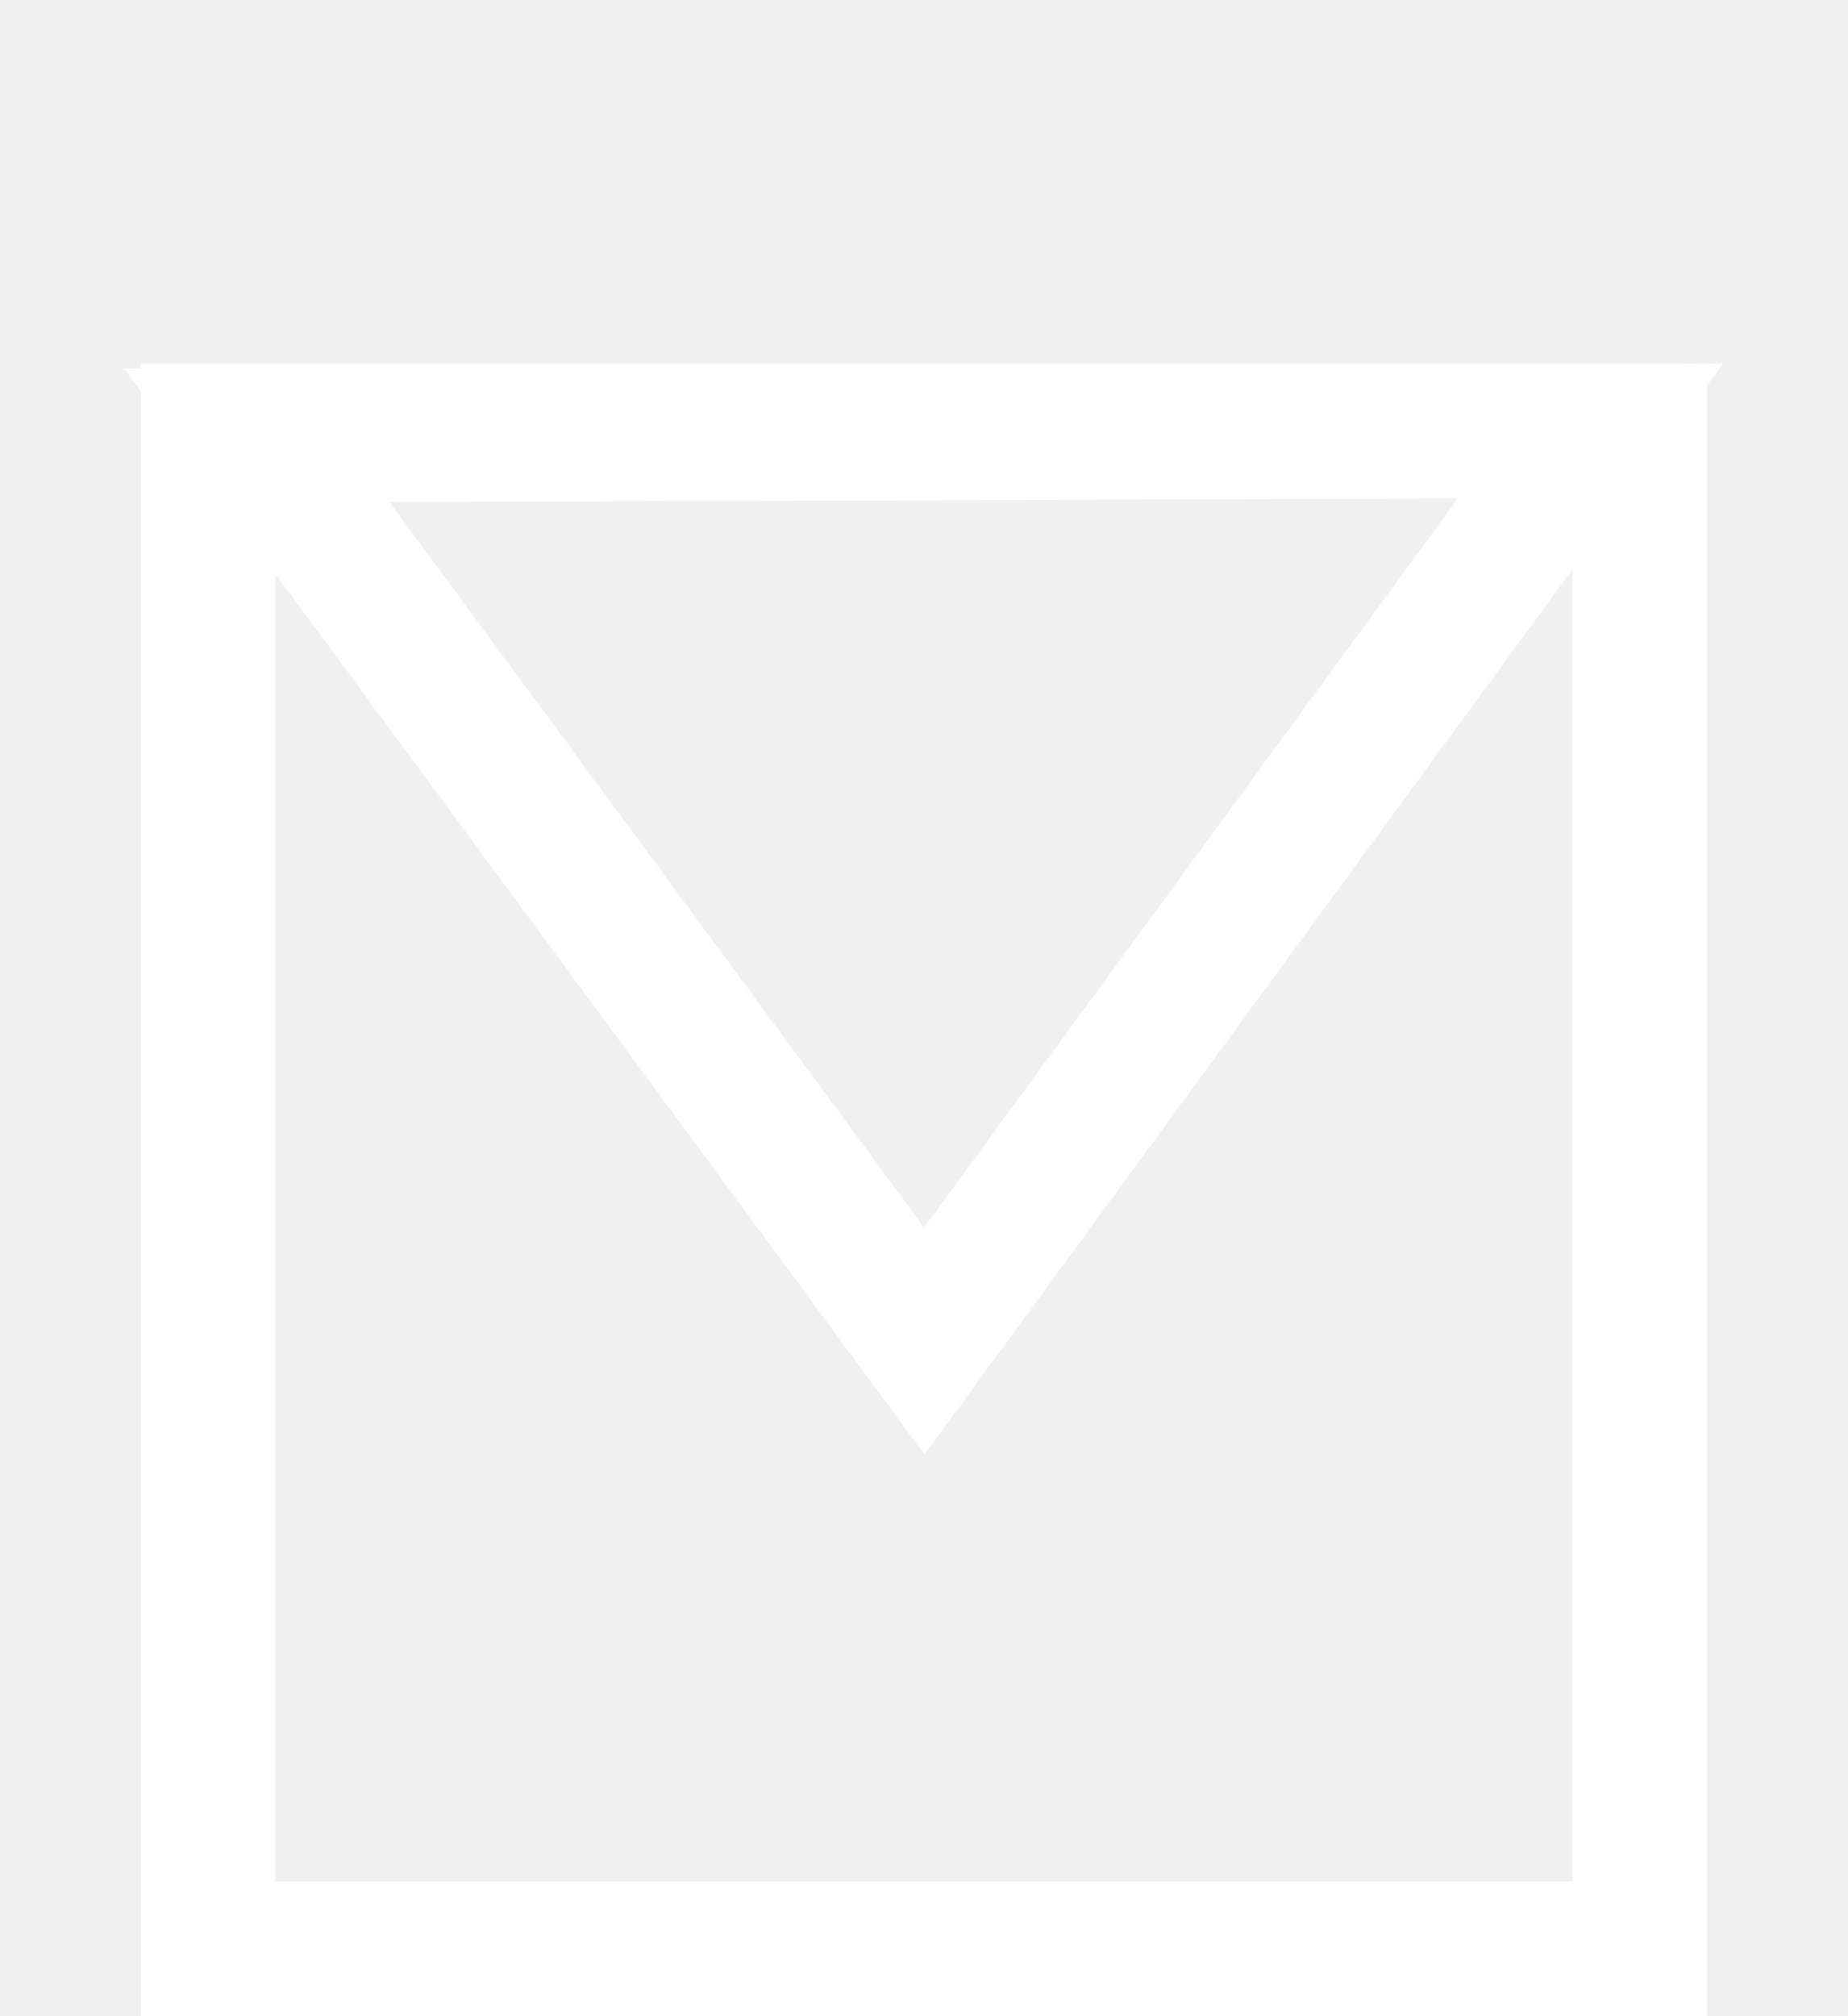
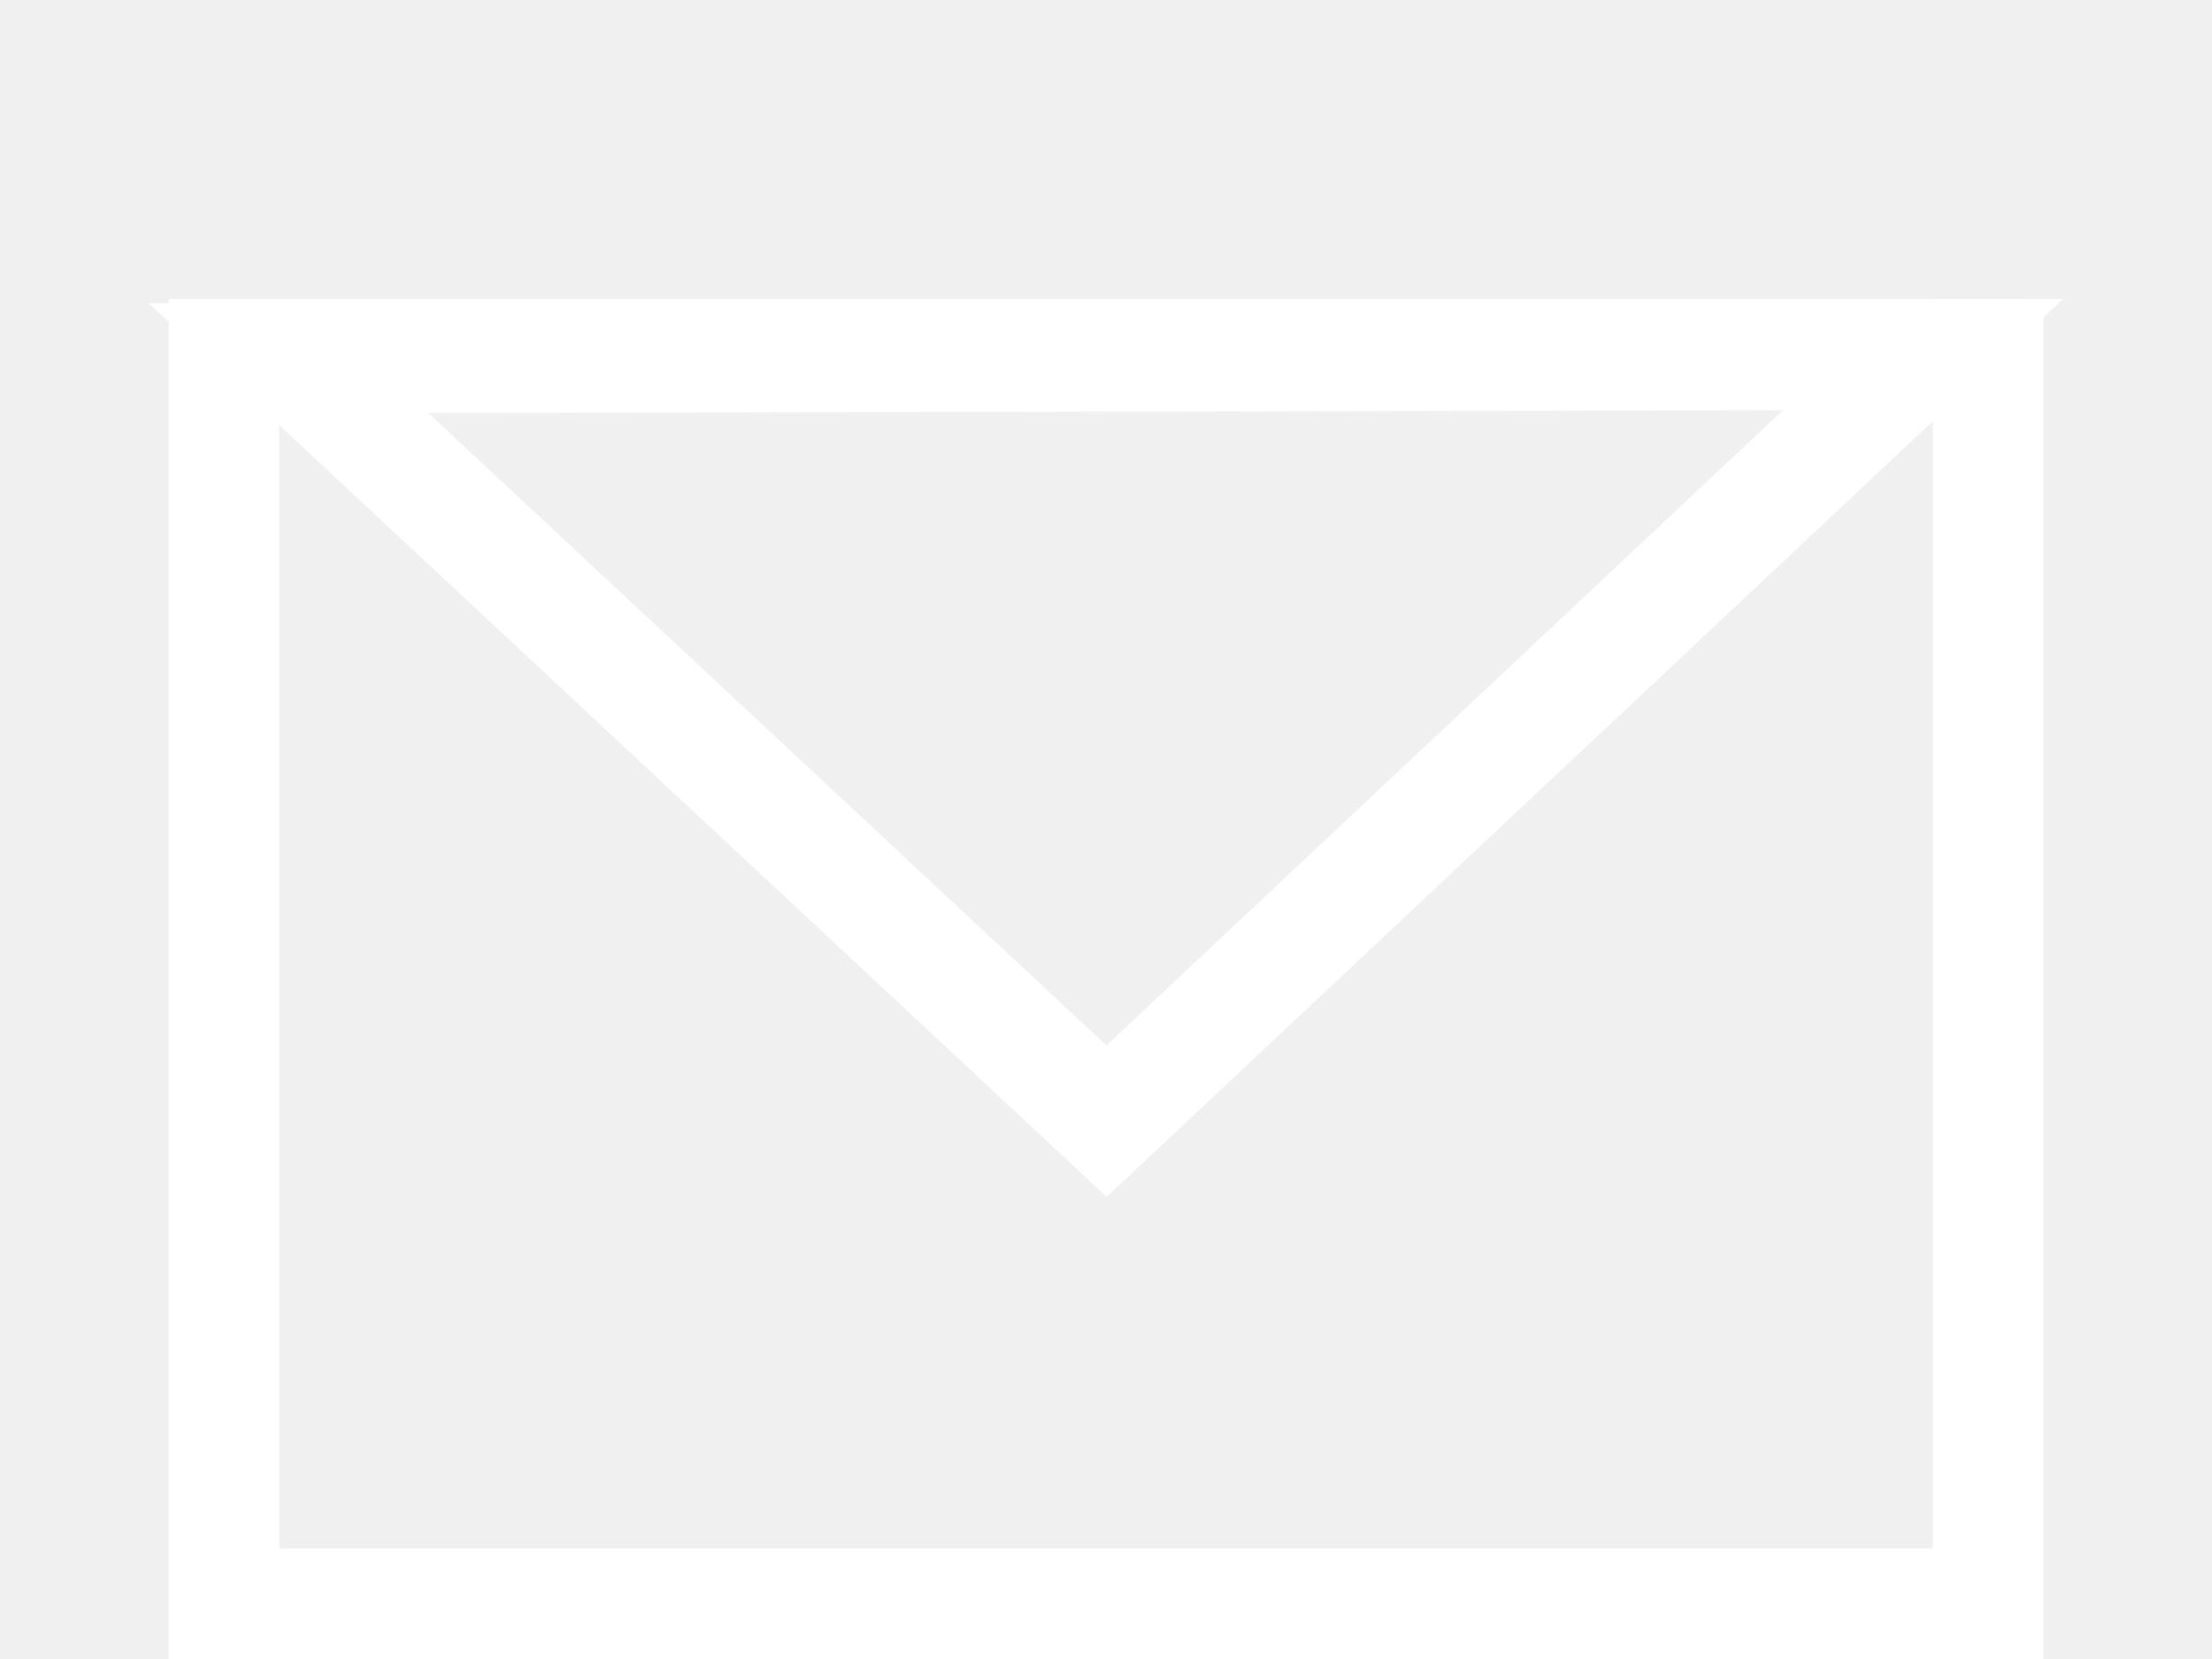
- <svg xmlns="http://www.w3.org/2000/svg" width="55" height="60" viewBox="0 0 55 60" fill="none">
-   <rect x="6.195" y="12.82" width="42.614" height="45.18" stroke="white" stroke-width="4" />
-   <path d="M47.345 12.824L27.513 39.91L7.642 12.953L47.345 12.824Z" stroke="white" stroke-width="4" />
+ <svg xmlns="http://www.w3.org/2000/svg" width="80" height="60" viewBox="0 0 80 60" fill="none">
+   <rect x="8.102" y="12.82" width="63.802" height="45.18" stroke="white" stroke-width="4" />
+   <path d="M69.548 12.823L40.02 40.548L10.434 12.954L69.548 12.823Z" stroke="white" stroke-width="4" />
</svg>
